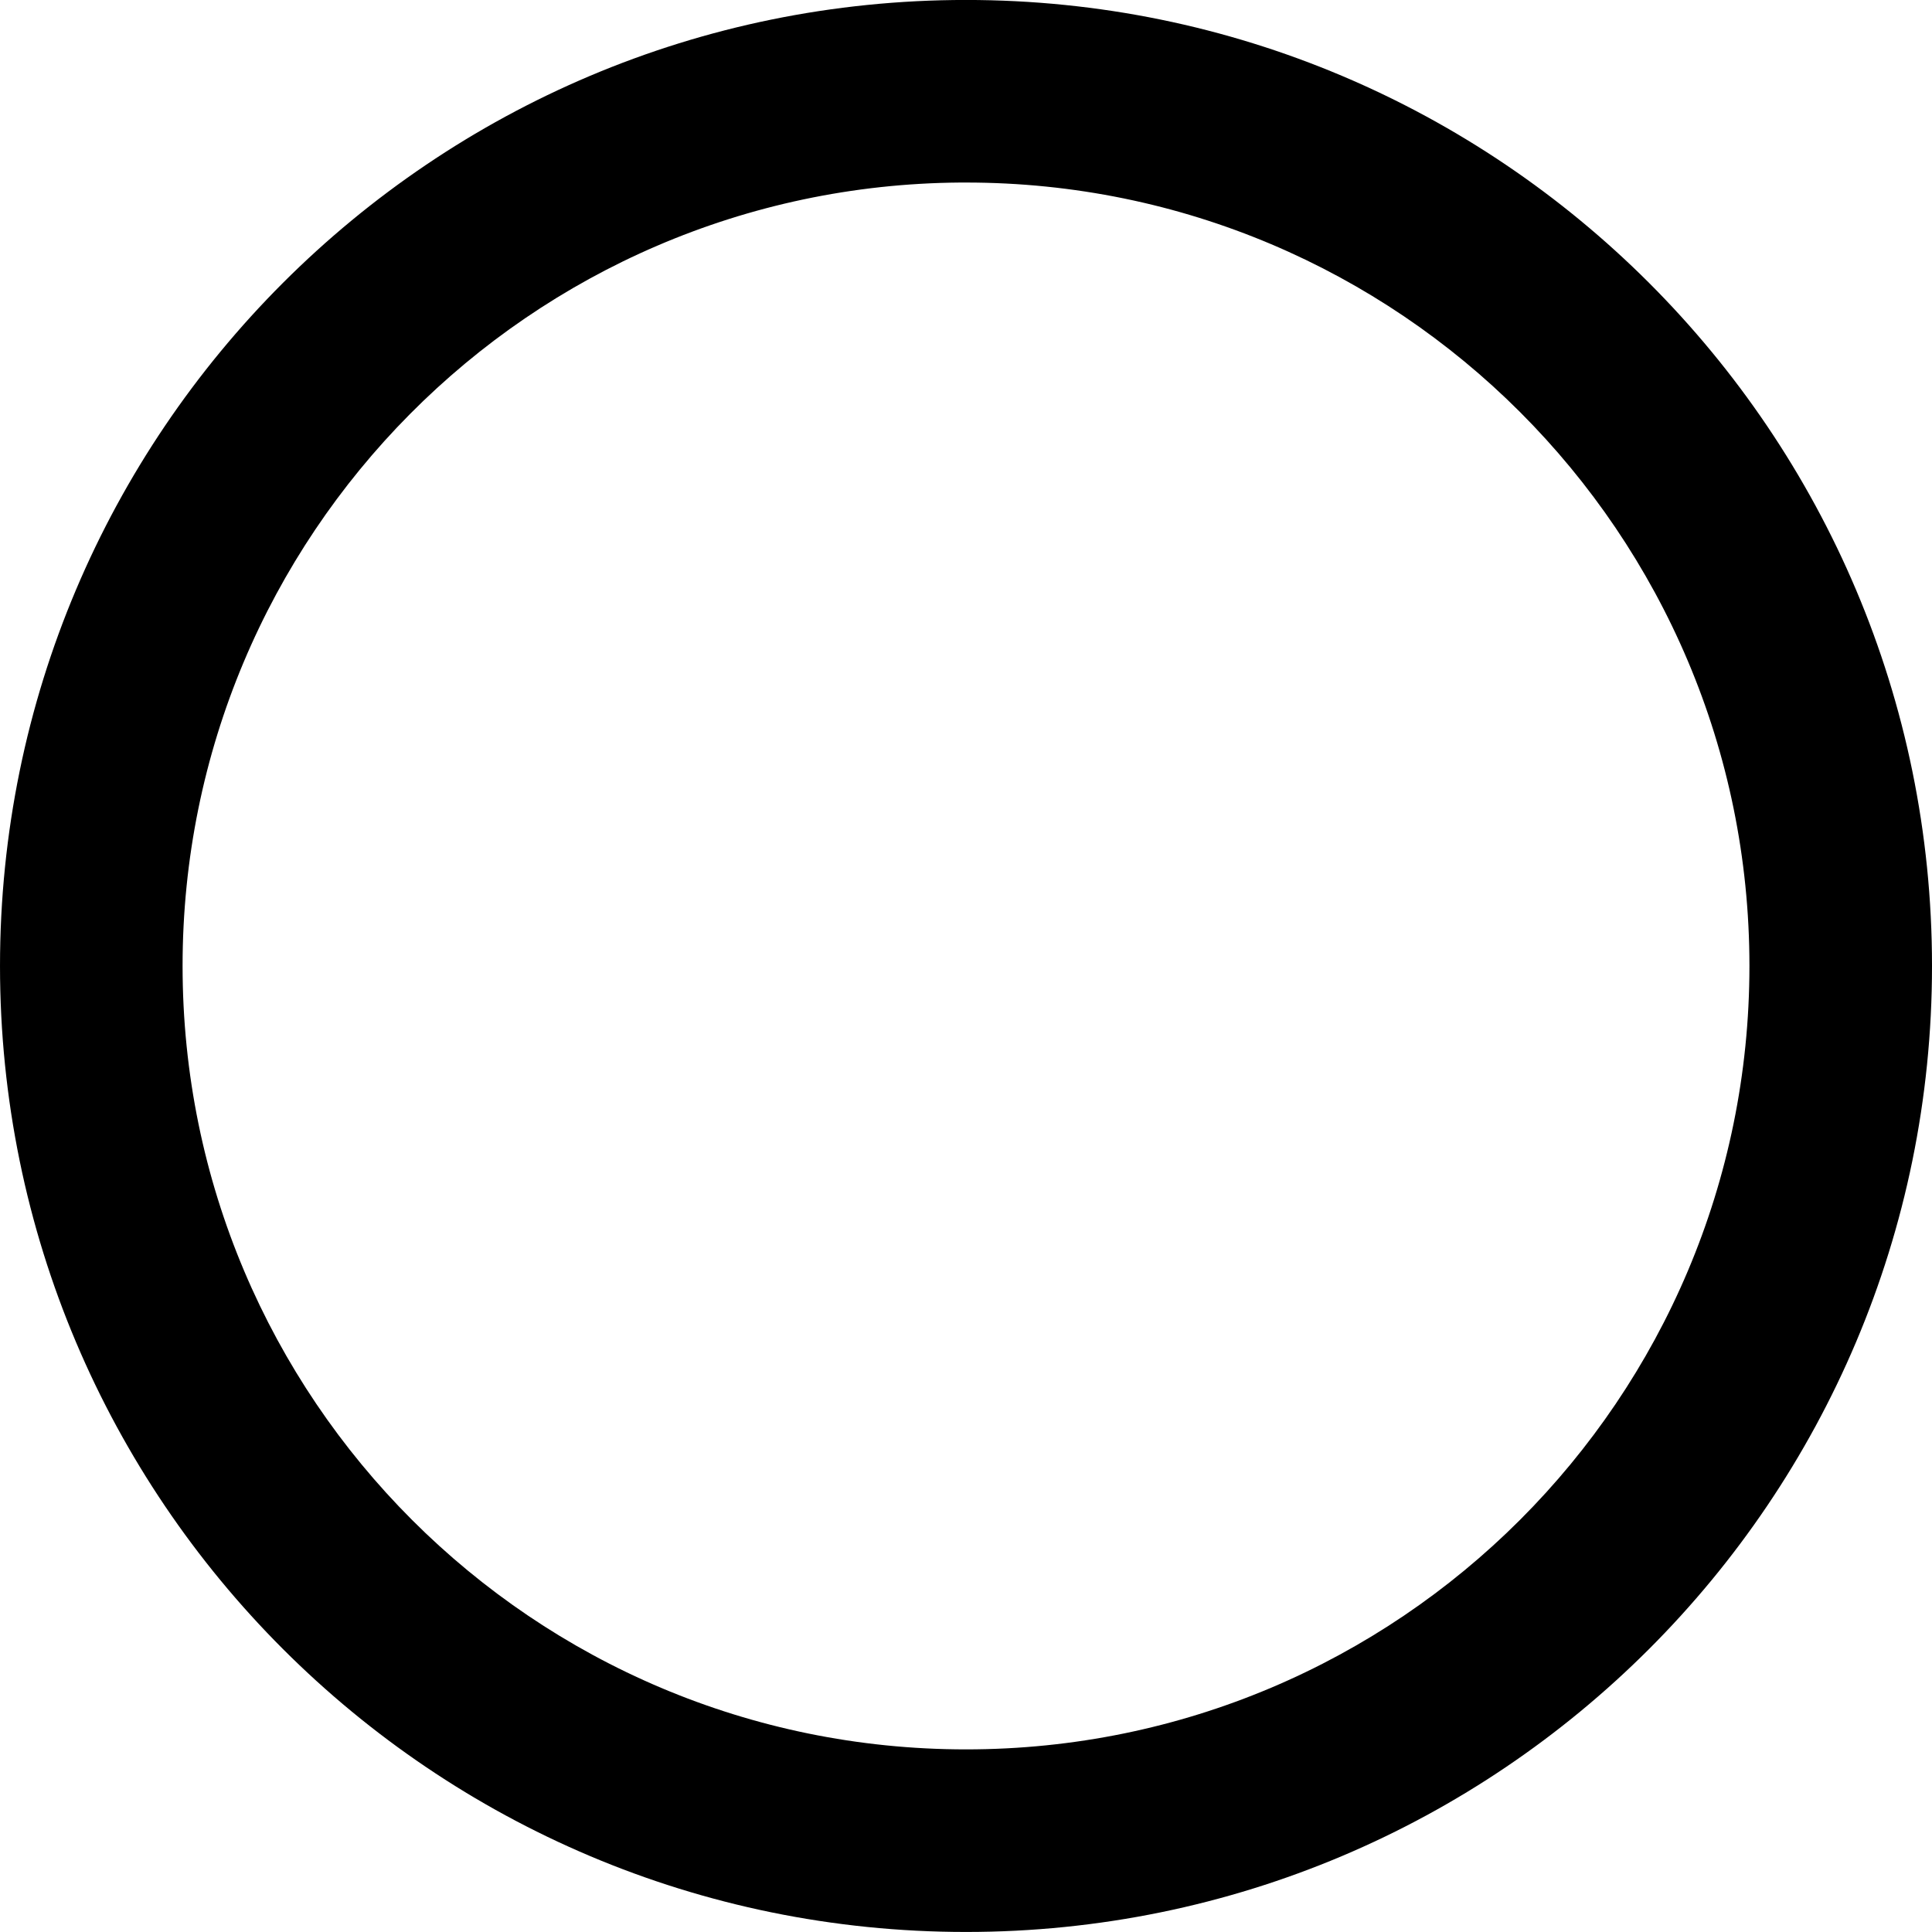
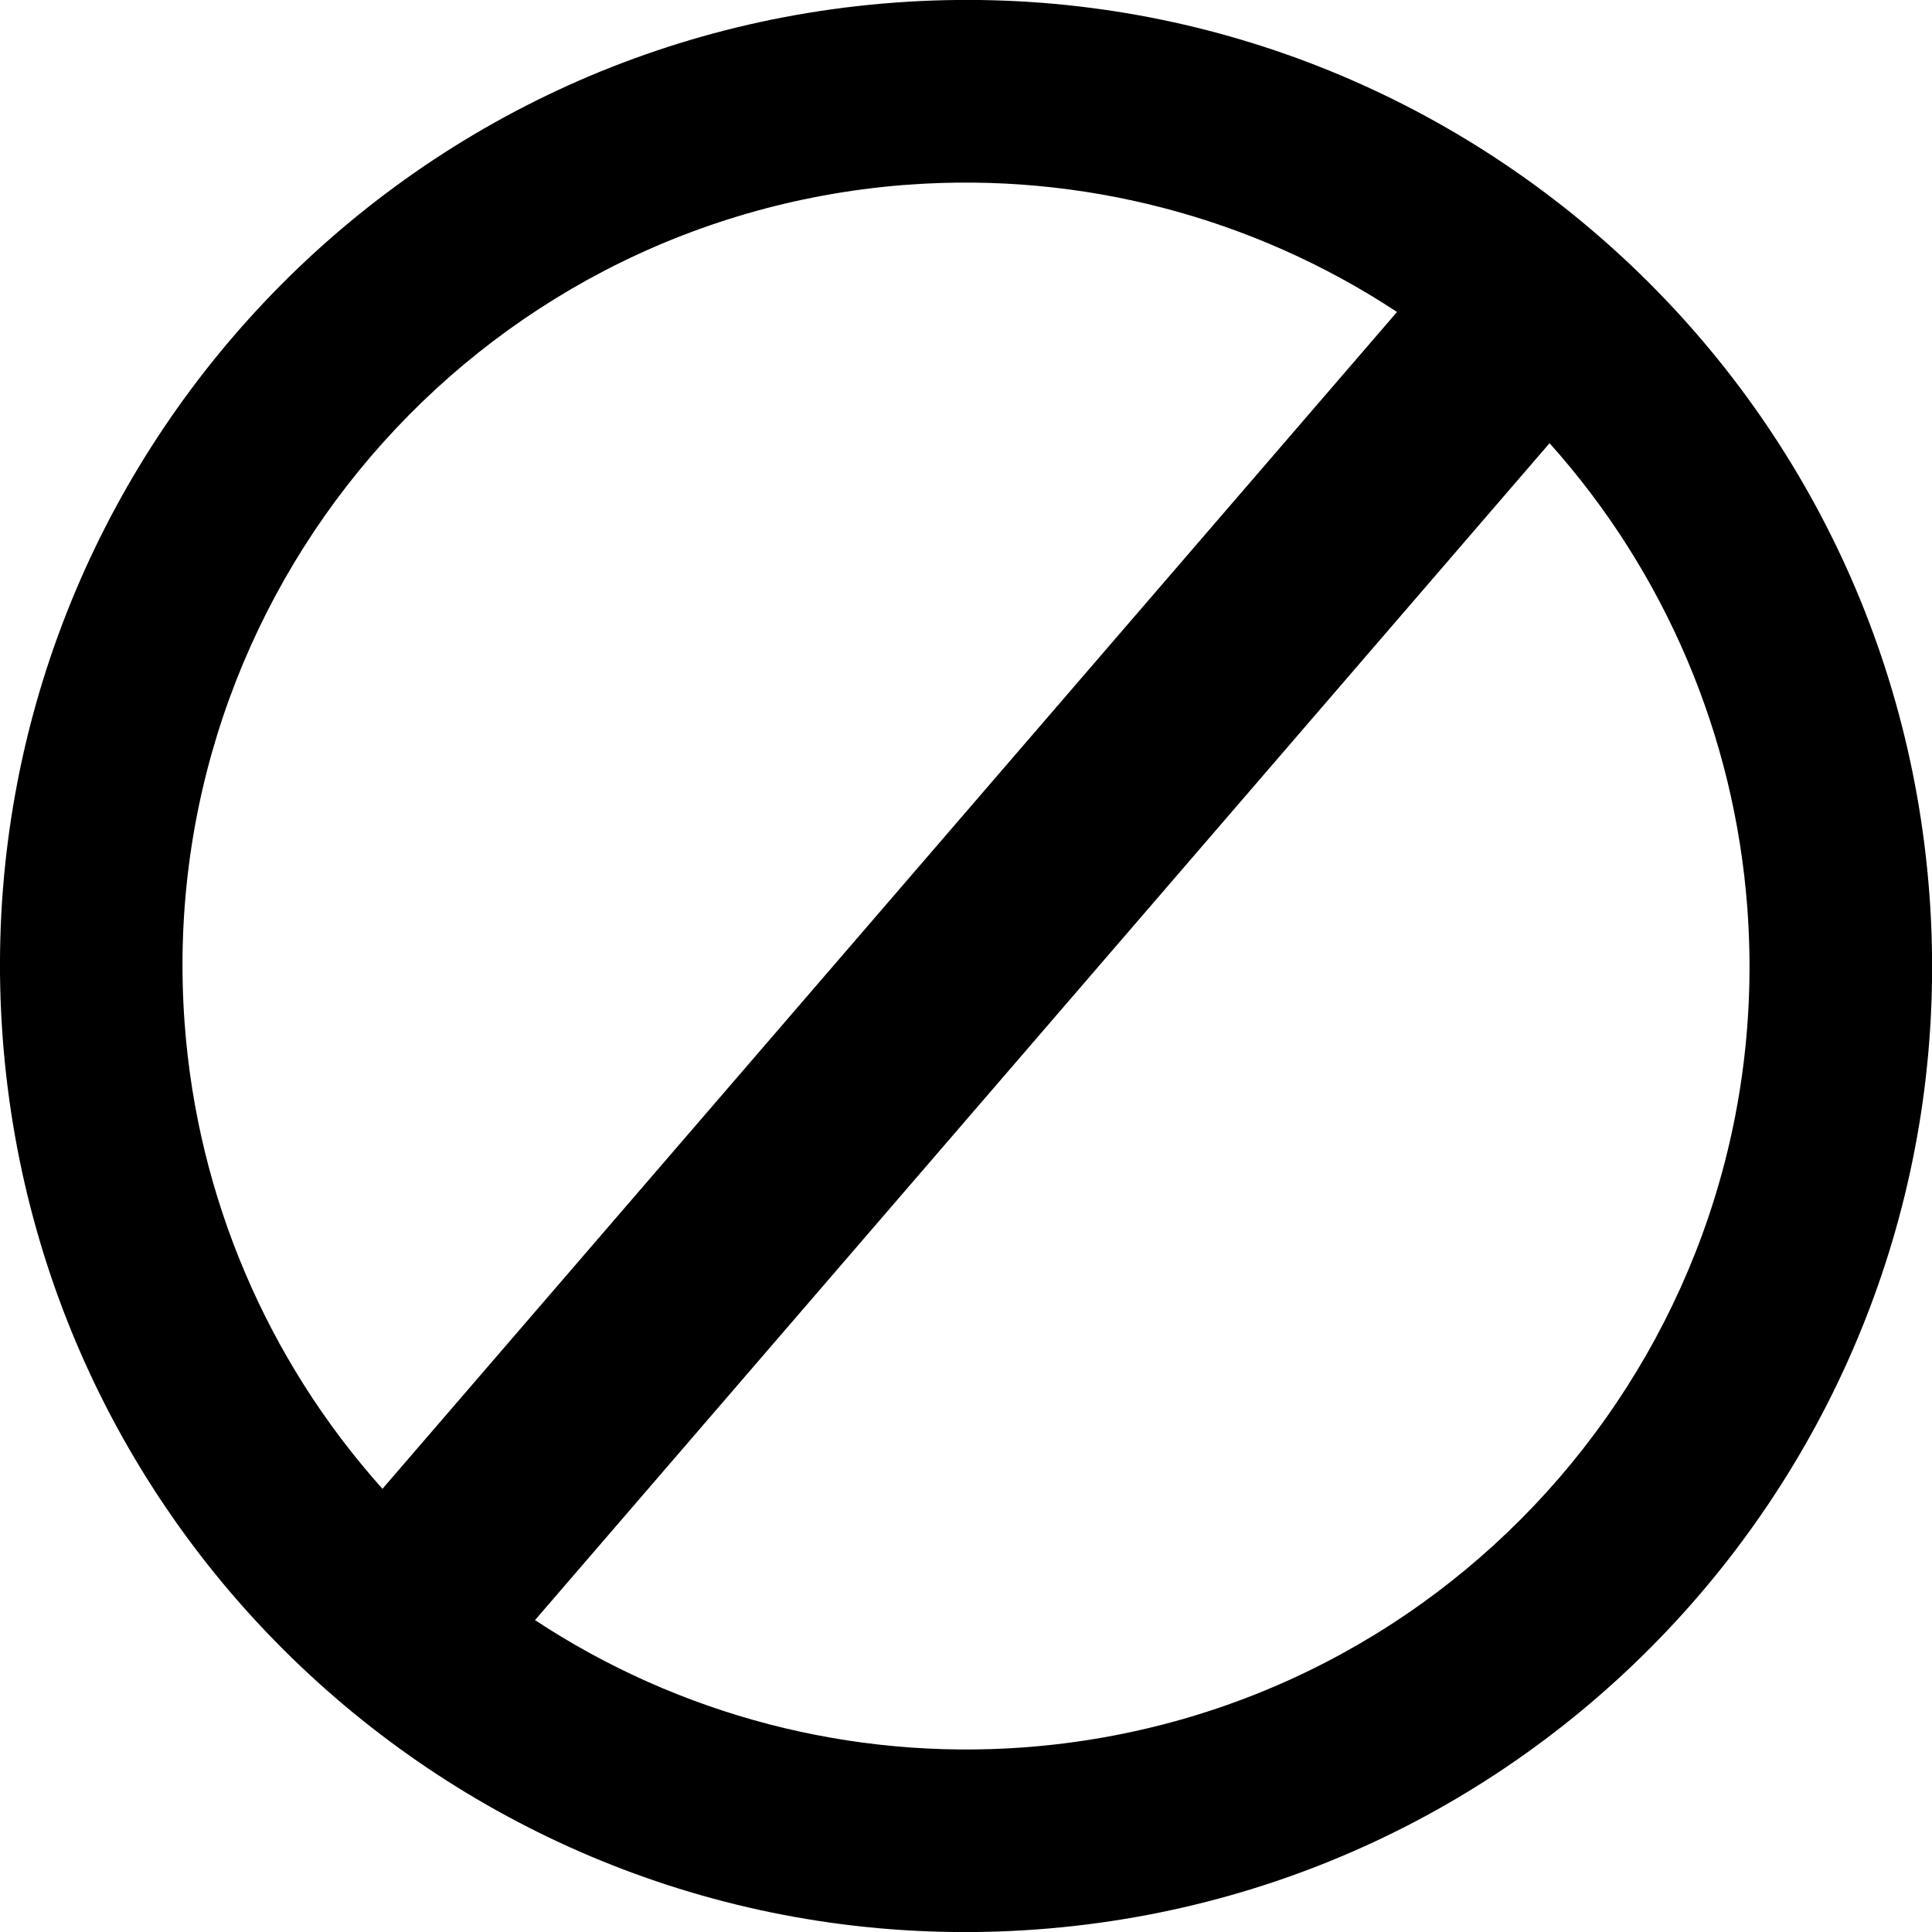
<svg xmlns="http://www.w3.org/2000/svg" id="Core" version="1.1" viewBox="0 0 24 24">
  <g transform="translate(-.59593 -4.9415)">
-     <path id="Shape" d="m12.596 4.941a12 12 0 0 0-12 12 12 12 0 0 0 12 12 12 12 0 0 0 12-12 12 12 0 0 0-12-12zm-0.072 2.268a9.732 9.732 0 0 1 0.072 0 9.732 9.732 0 0 1 9.732 9.732 9.732 9.732 0 0 1-9.732 9.732 9.732 9.732 0 0 1-9.732-9.732 9.732 9.732 0 0 1 9.66-9.732z" style="stroke-width:1" />
+     <path id="Shape" d="m11.71 4.974a12 12 0 0 0-11.081 12.854 12 12 0 0 0 12.854 11.081 12 12 0 0 0 11.081-12.854 12 12 0 0 0-12.854-11.081zm0.095 2.267a9.732 9.732 0 0 1 0.072-0.005 9.732 9.732 0 0 1 6.073 1.581l-12.603 14.619a9.732 9.732 0 0 1-2.457-5.776 9.732 9.732 0 0 1 8.915-10.419zm8.04 3.206a9.732 9.732 0 0 1 2.457 5.776 9.732 9.732 0 0 1-8.987 10.425 9.732 9.732 0 0 1-6.073-1.581z" style="stroke-width:1" />
  </g>
</svg>
